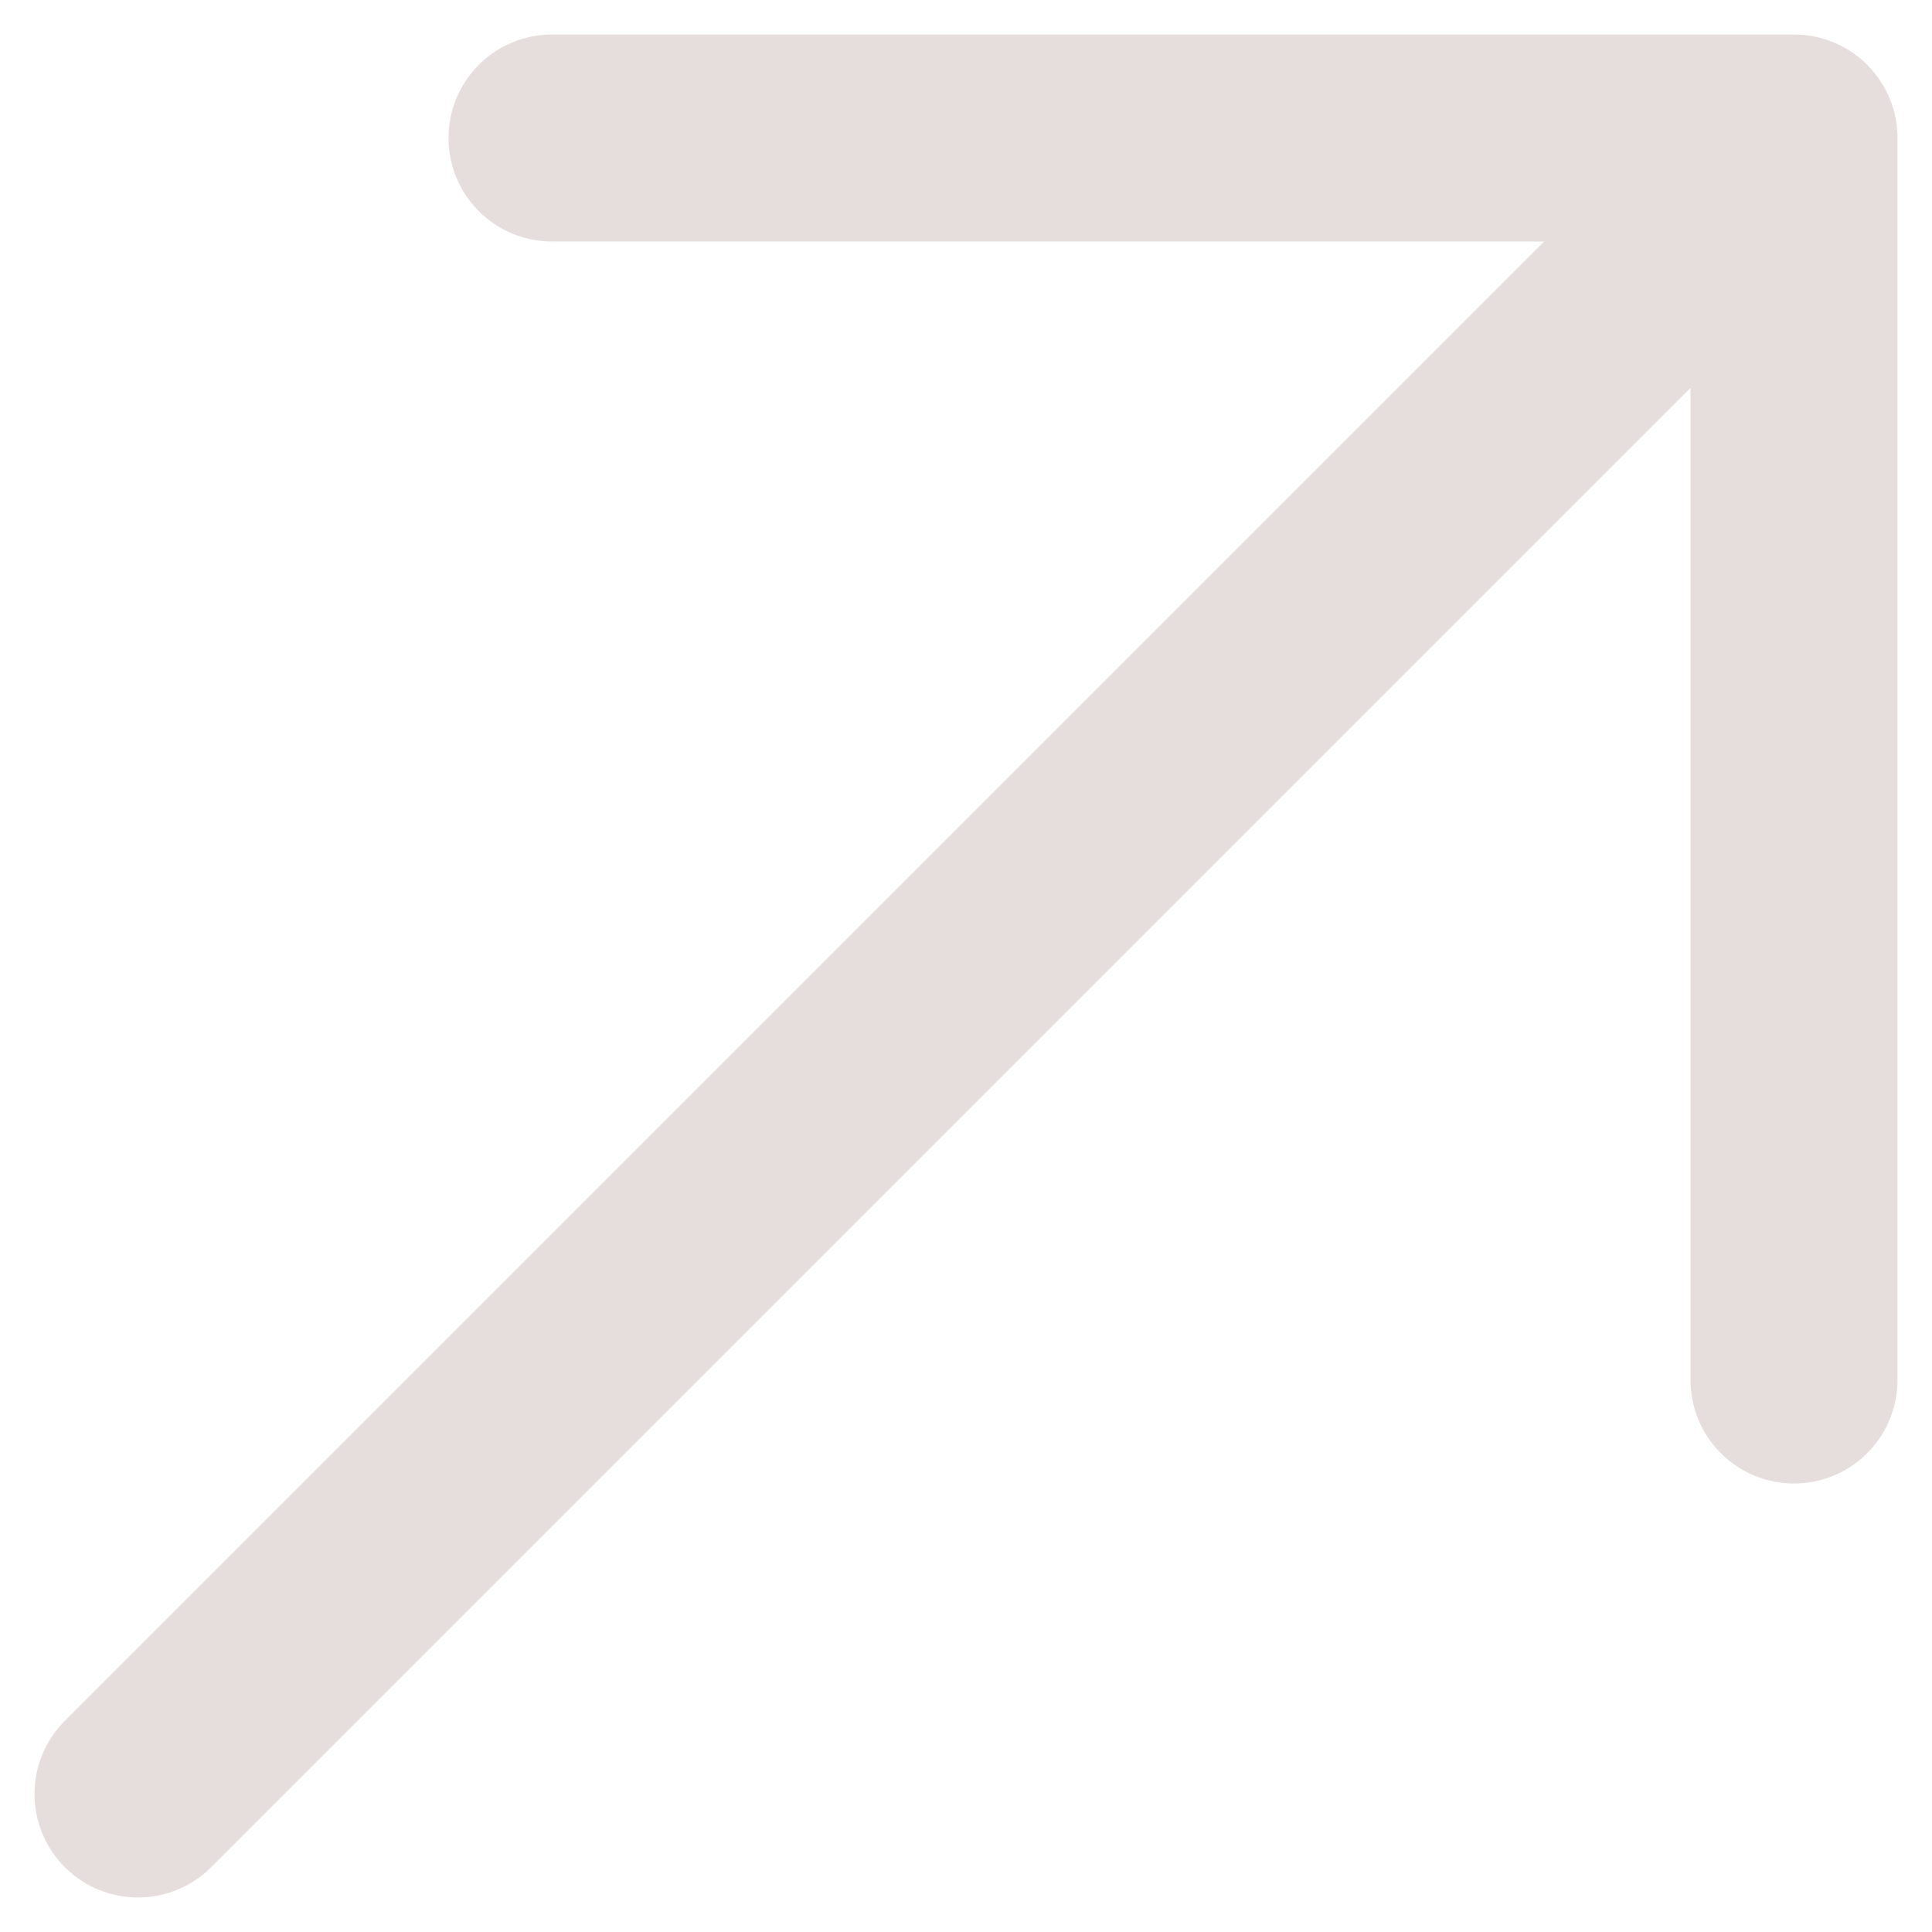
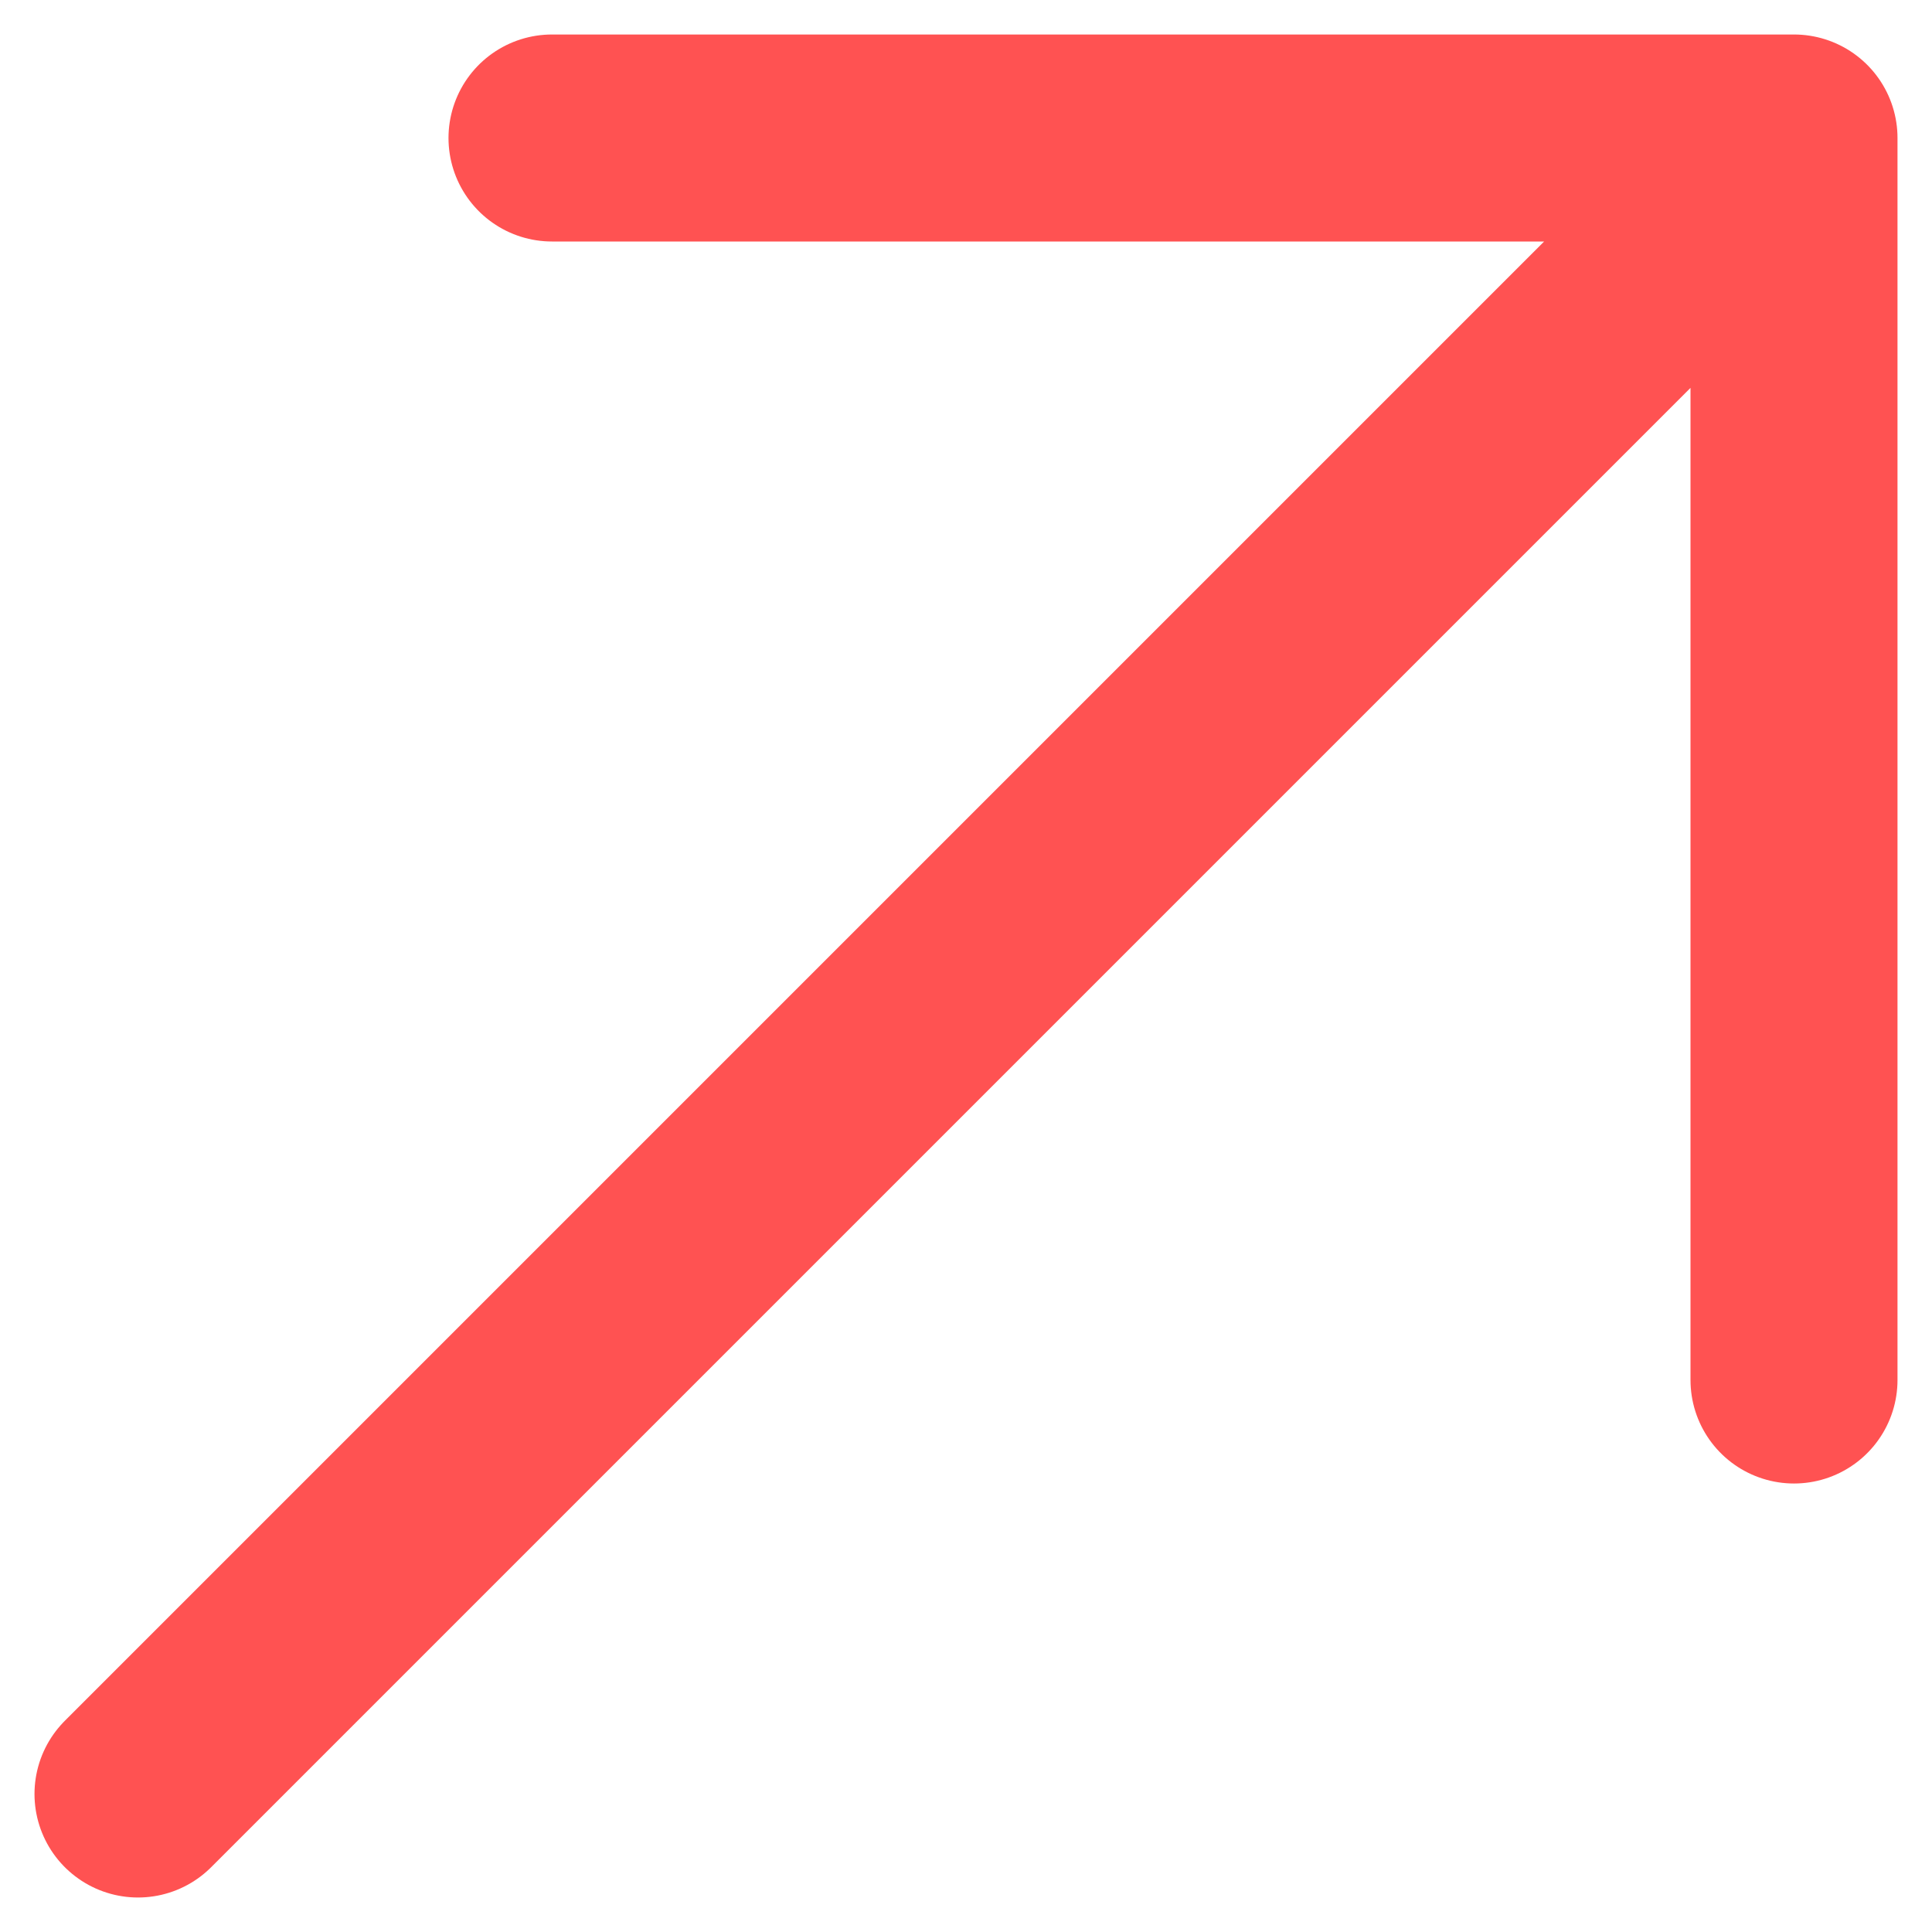
<svg xmlns="http://www.w3.org/2000/svg" width="14" height="14" viewBox="0 0 14 14" fill="none">
-   <path d="M1 13L13 1M13 1H4M13 1V10" stroke="#E6DEDD" stroke-width="1.5" stroke-linecap="round" stroke-linejoin="round" />
+   <path d="M1 13L13 1M13 1H4M13 1V10" stroke="#ff5252" stroke-width="1.5" stroke-linecap="round" stroke-linejoin="round" />
</svg>
